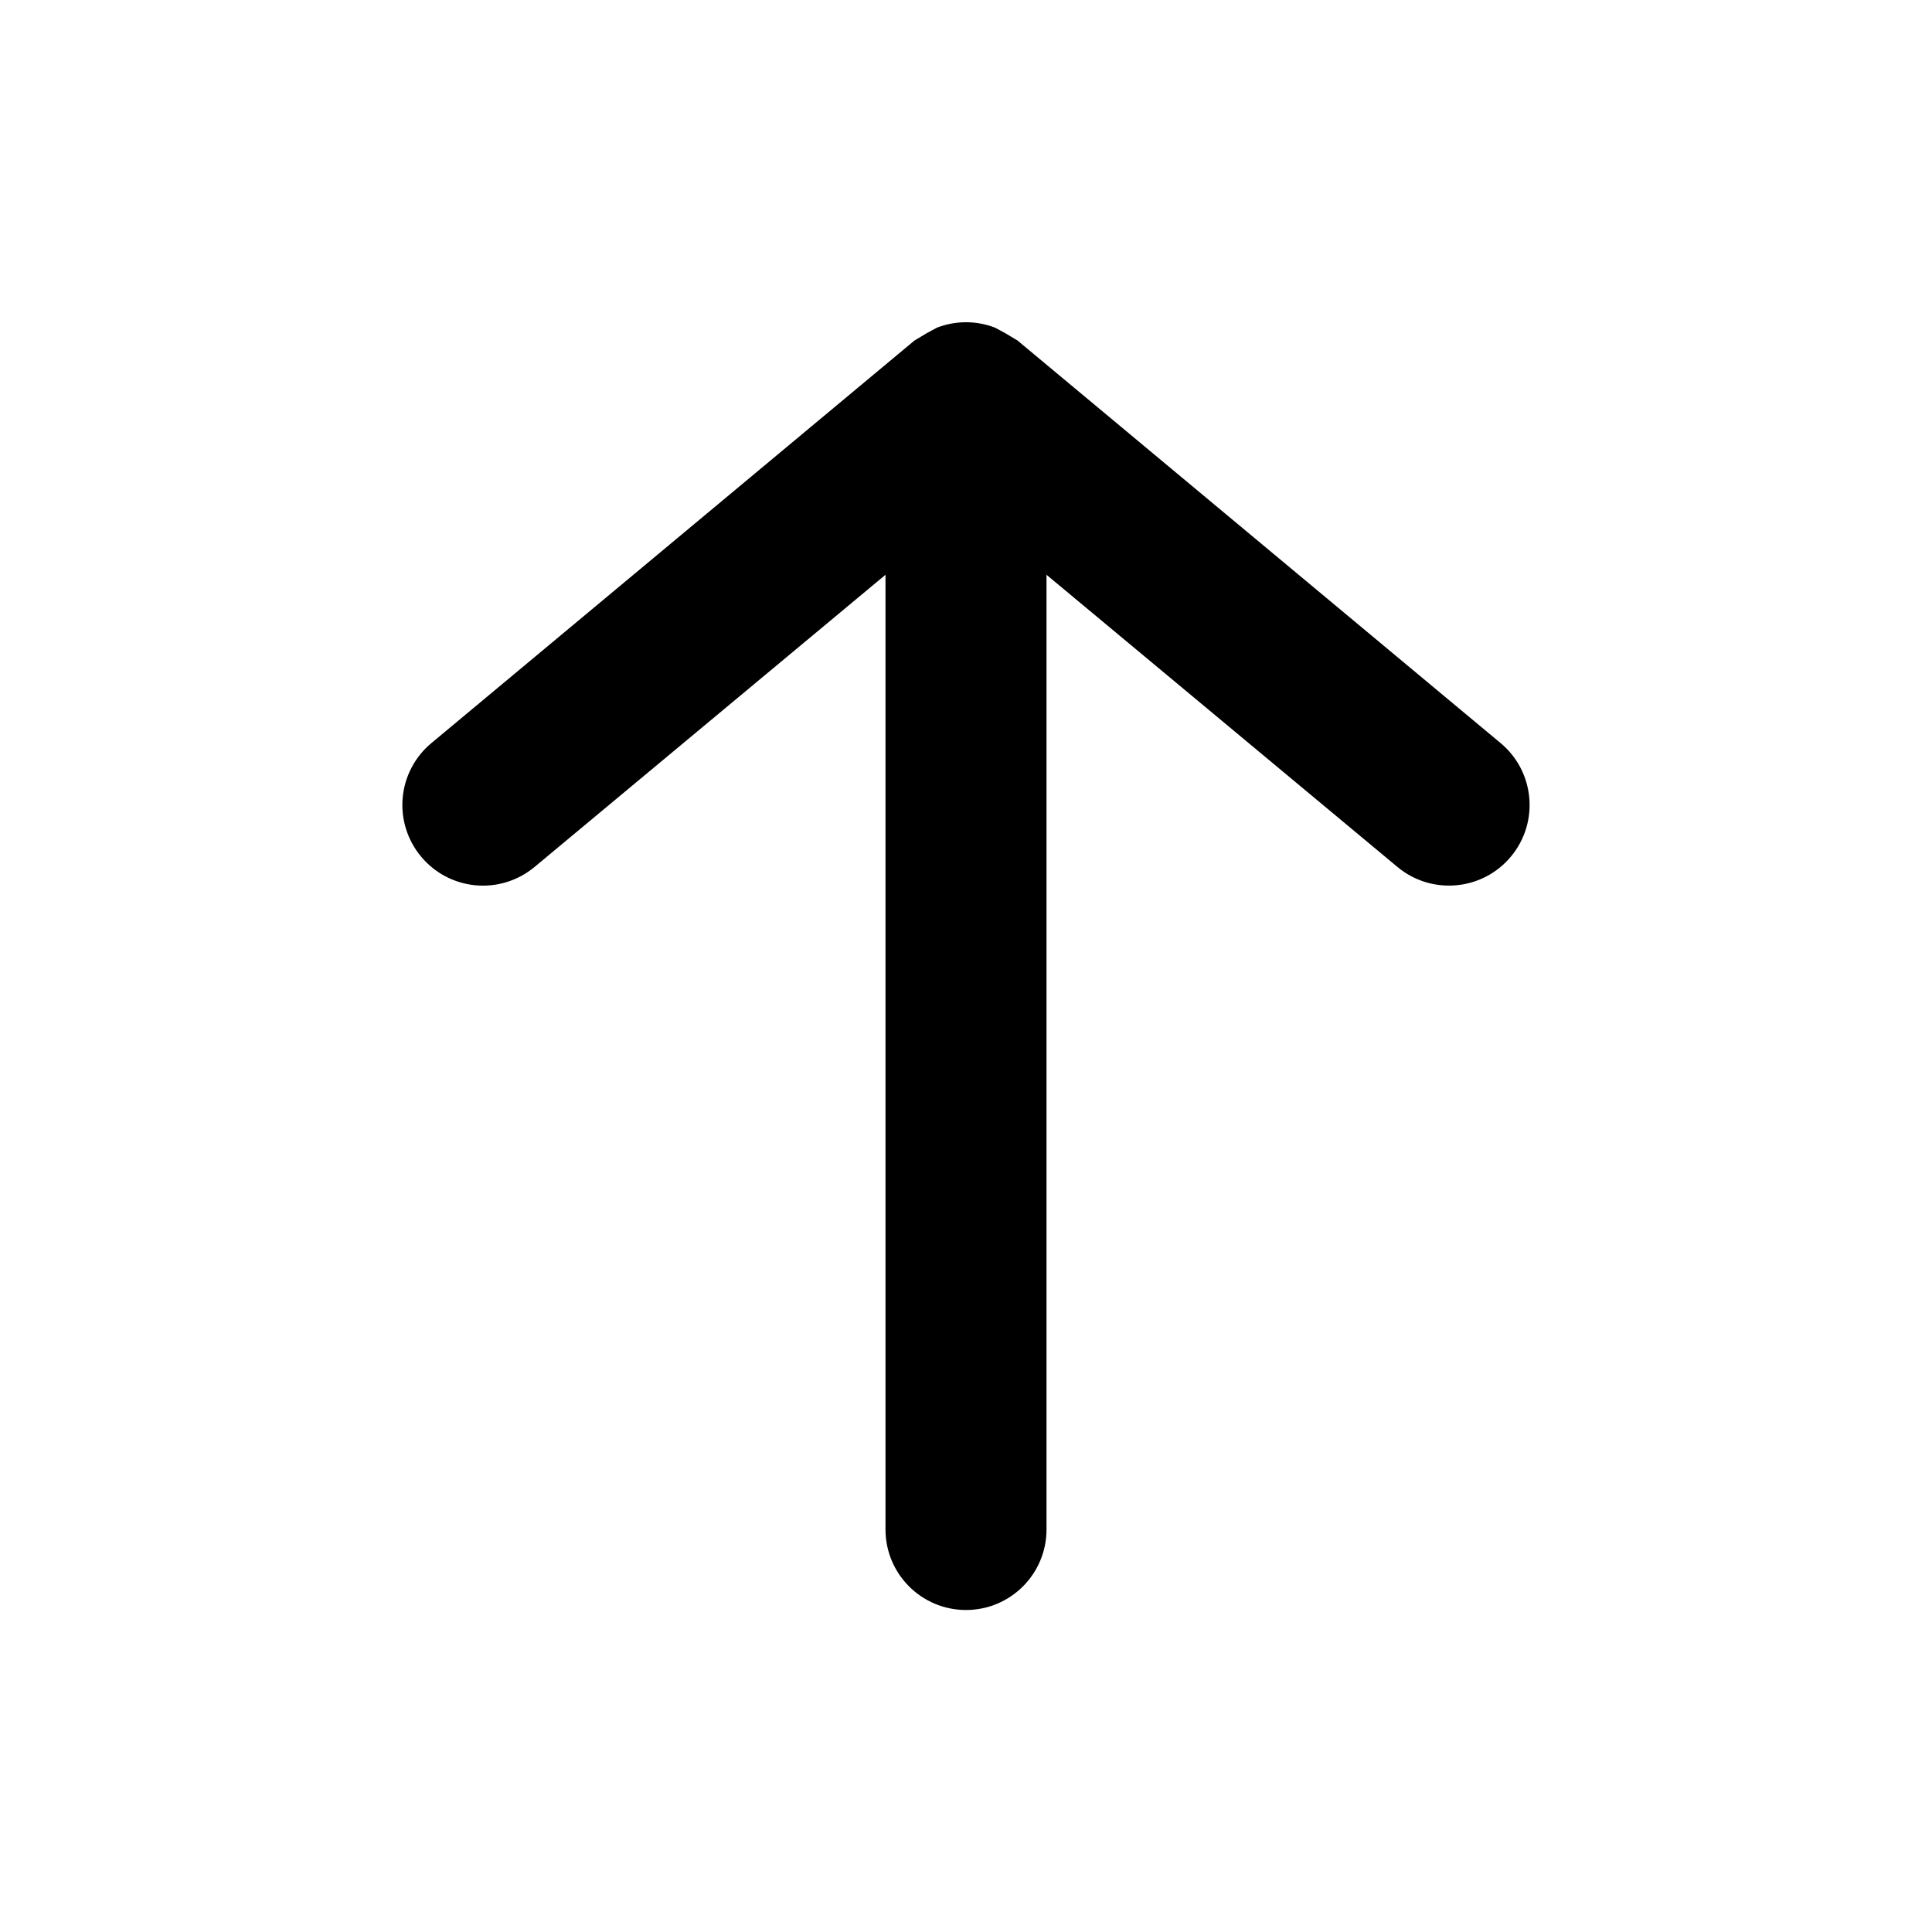
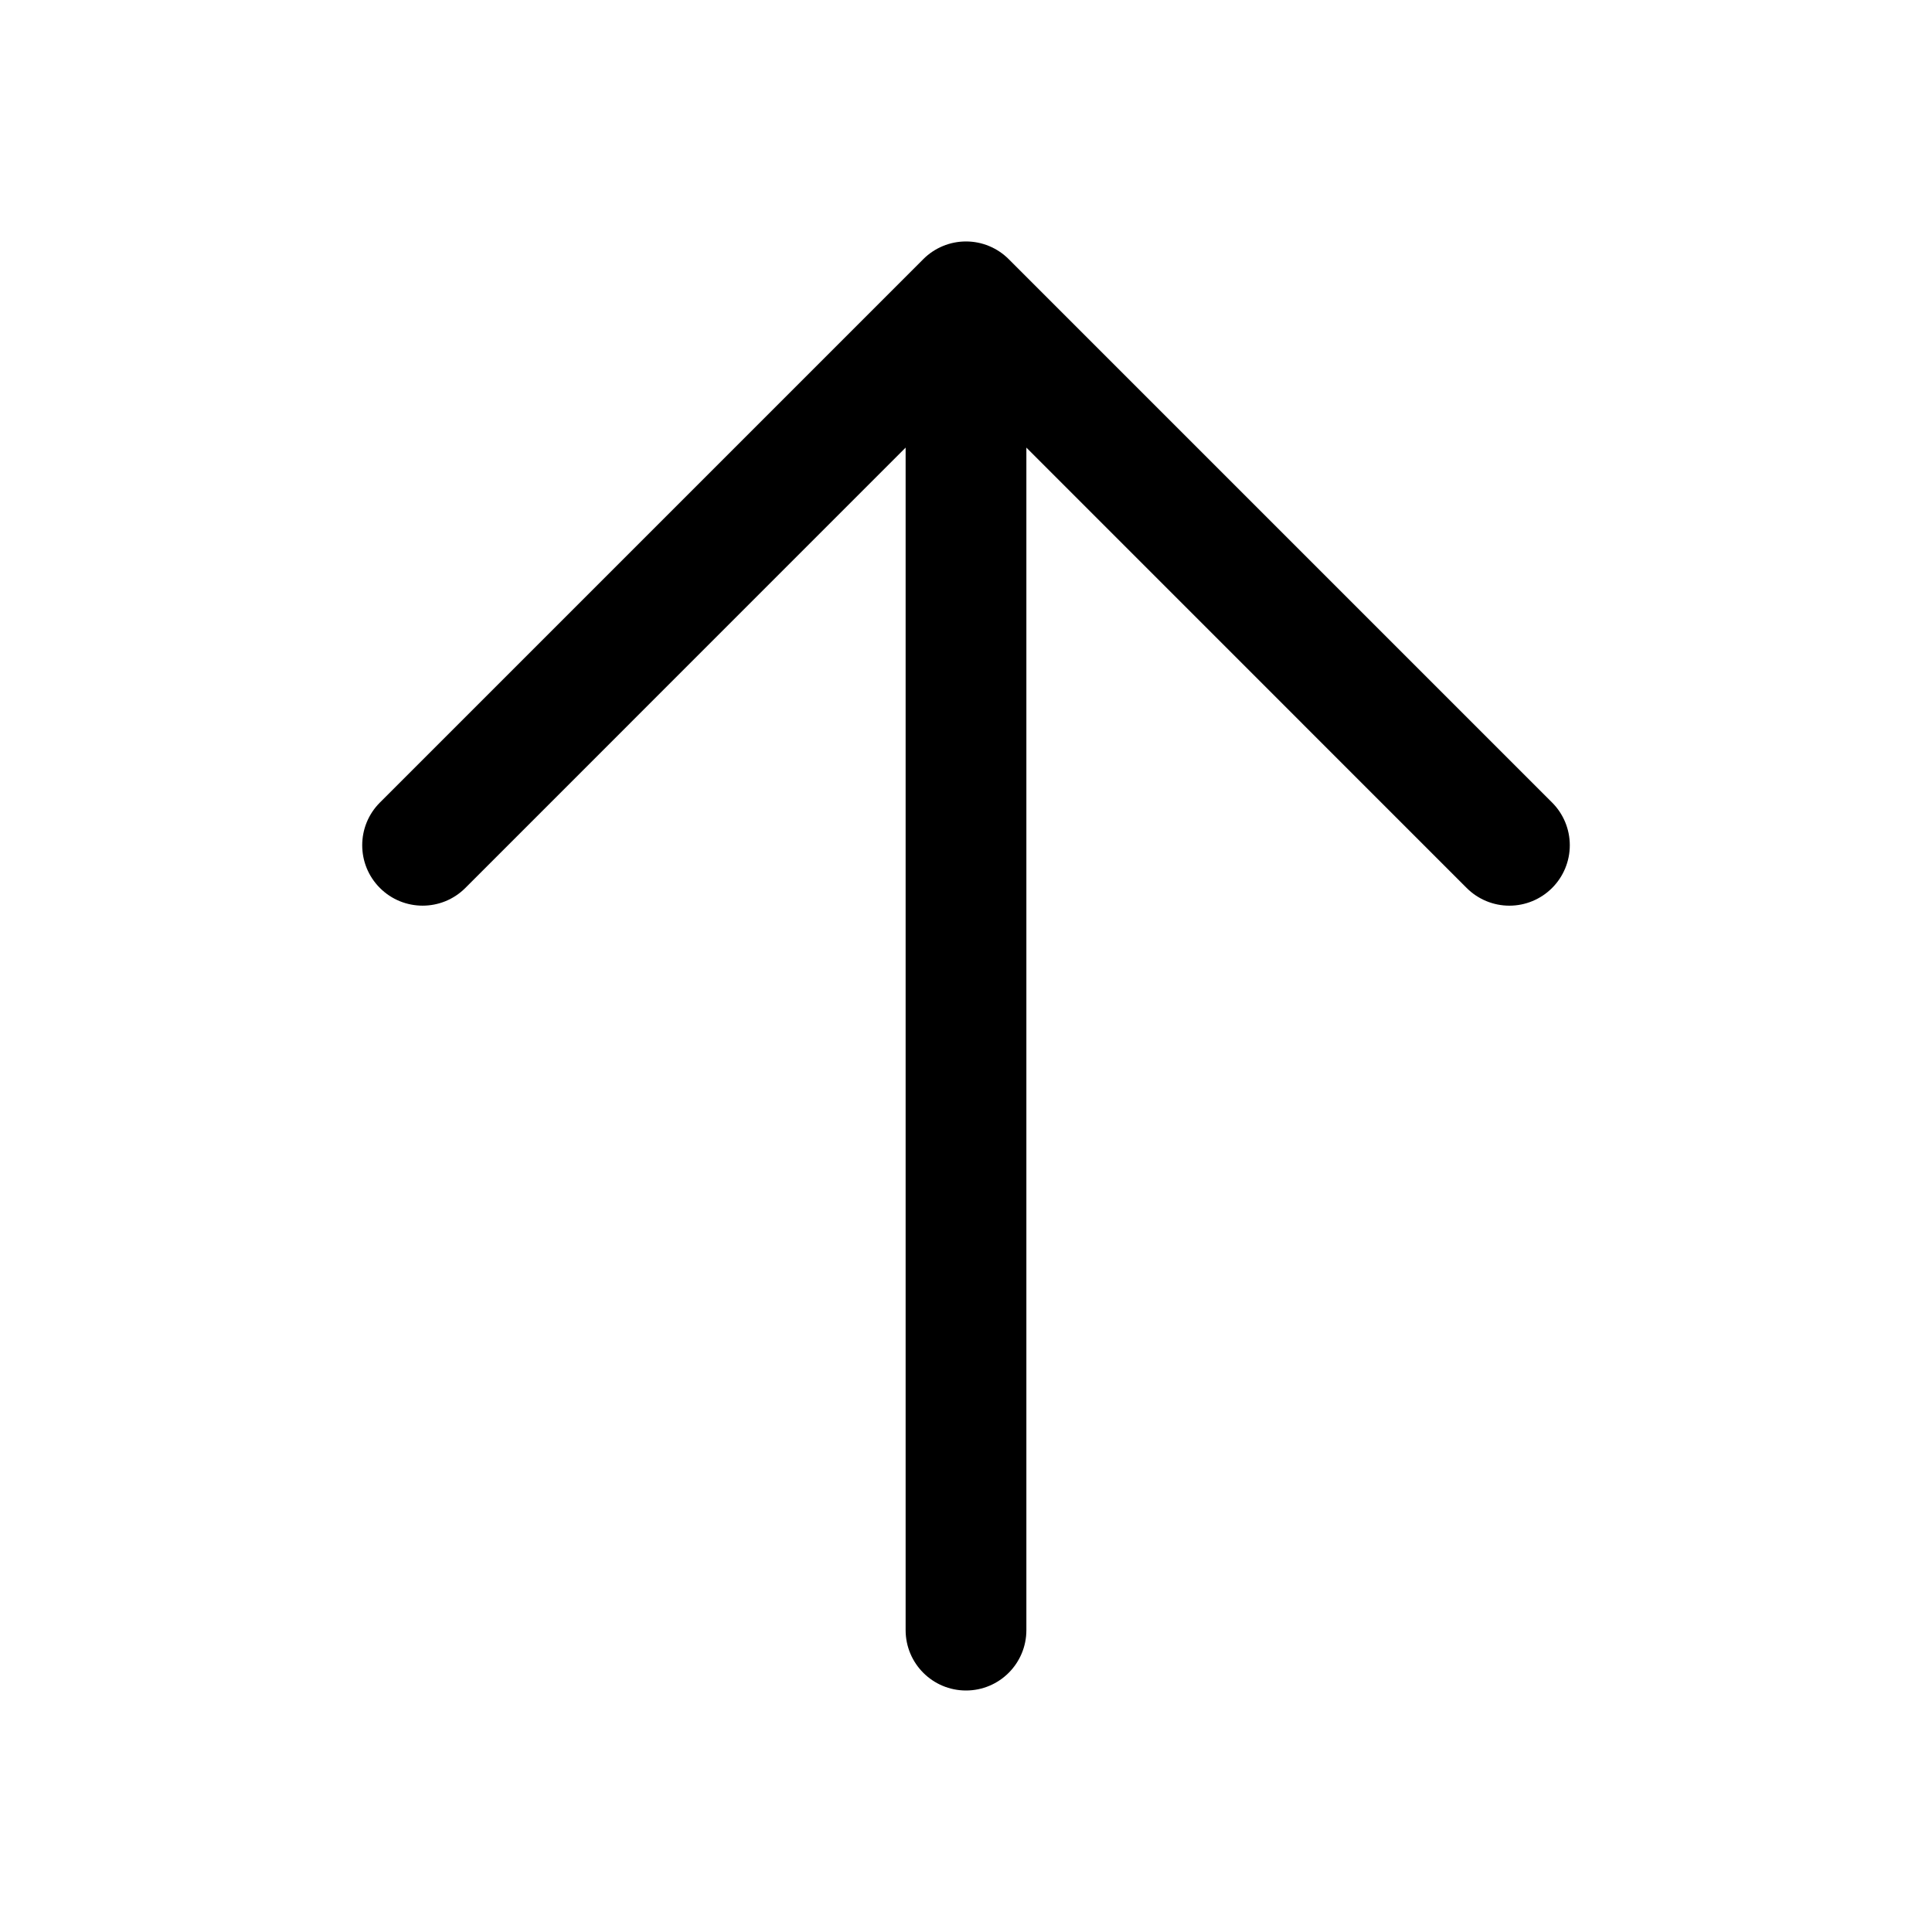
- <svg xmlns="http://www.w3.org/2000/svg" fill="#000000" width="800px" height="800px" viewBox="0 0 24 24">
-   <g data-name="Layer 2">
-     <g data-name="arrow-upward">
-       <rect width="24" height="24" transform="rotate(180 12 12)" opacity="0" />
-       <path d="M5.23 10.64a1 1 0 0 0 1.41.13L11 7.14V19a1 1 0 0 0 2 0V7.14l4.36 3.63a1 1 0 1 0 1.28-1.54l-6-5-.15-.09-.13-.07a1 1 0 0 0-.72 0l-.13.07-.15.09-6 5a1 1 0 0 0-.13 1.41z" />
-     </g>
-   </g>
+ <svg xmlns="http://www.w3.org/2000/svg" width="32" height="32" fill="#000000" viewBox="0 0 256 256">
+   <path d="M205.66,117.66a8,8,0,0,1-11.32,0L136,59.31V216a8,8,0,0,1-16,0V59.31L61.66,117.66a8,8,0,0,1-11.32-11.32l72-72a8,8,0,0,1,11.32,0l72,72A8,8,0,0,1,205.66,117.66Z" />
</svg>
